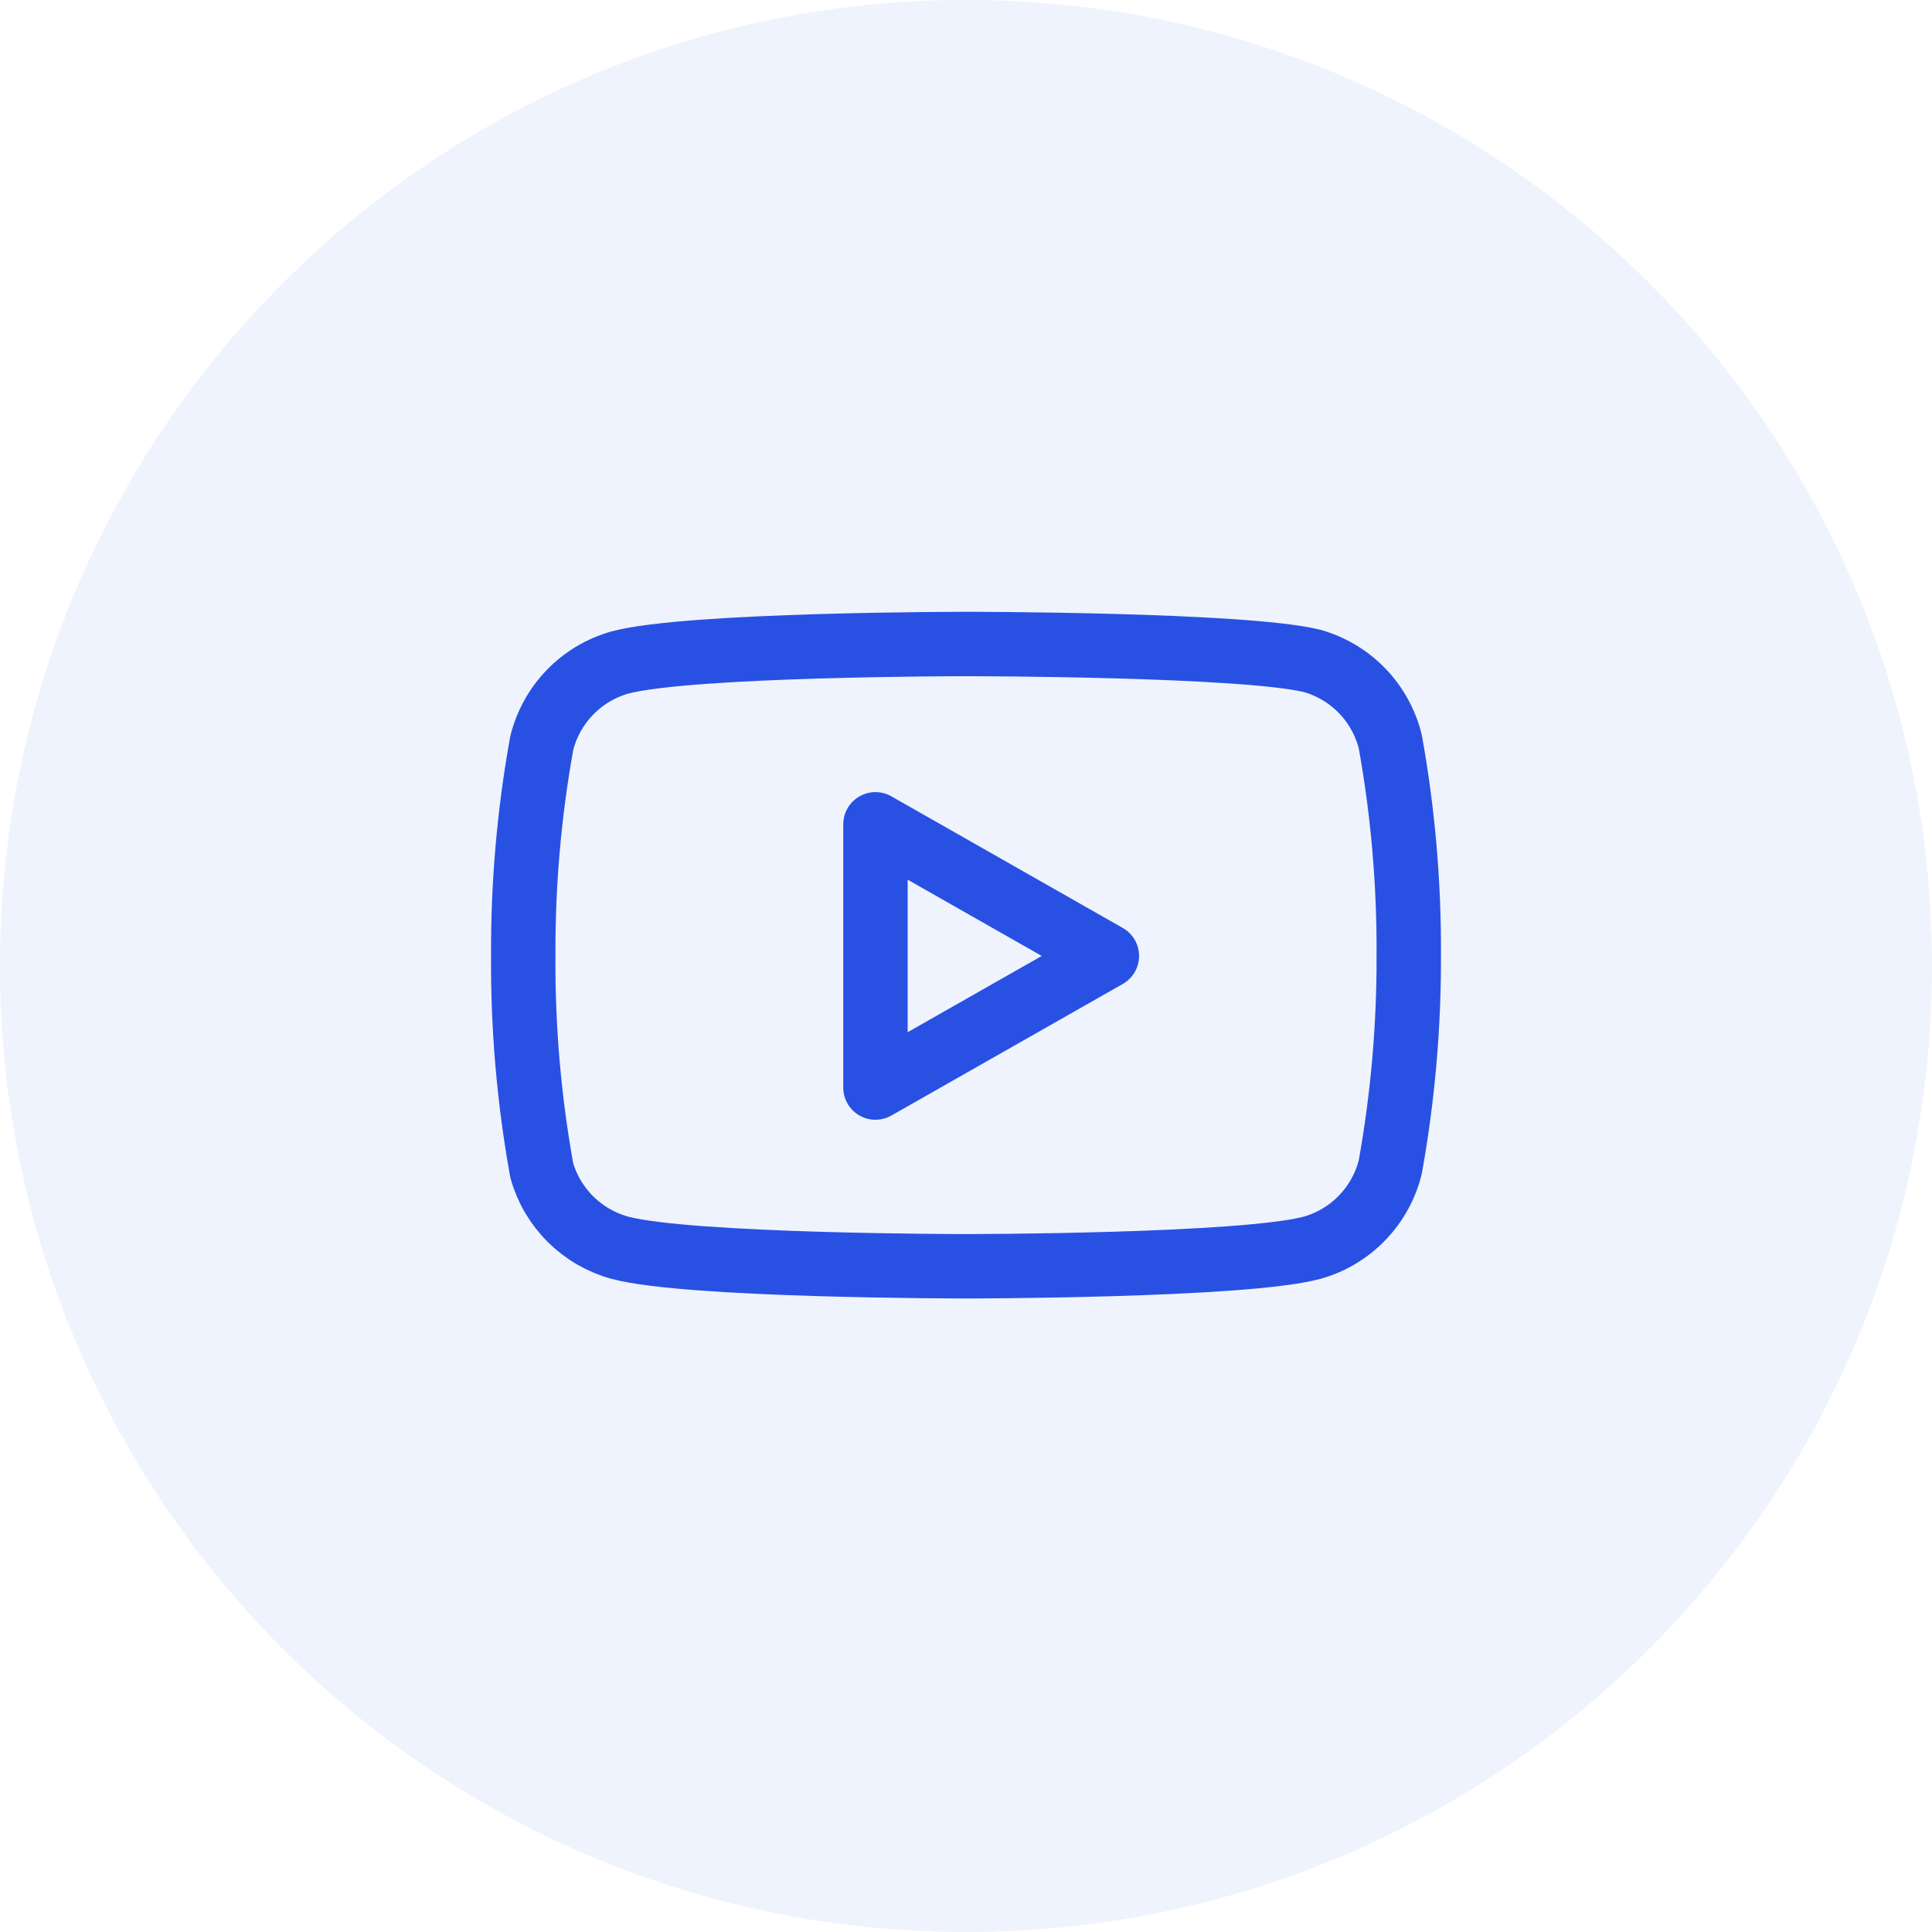
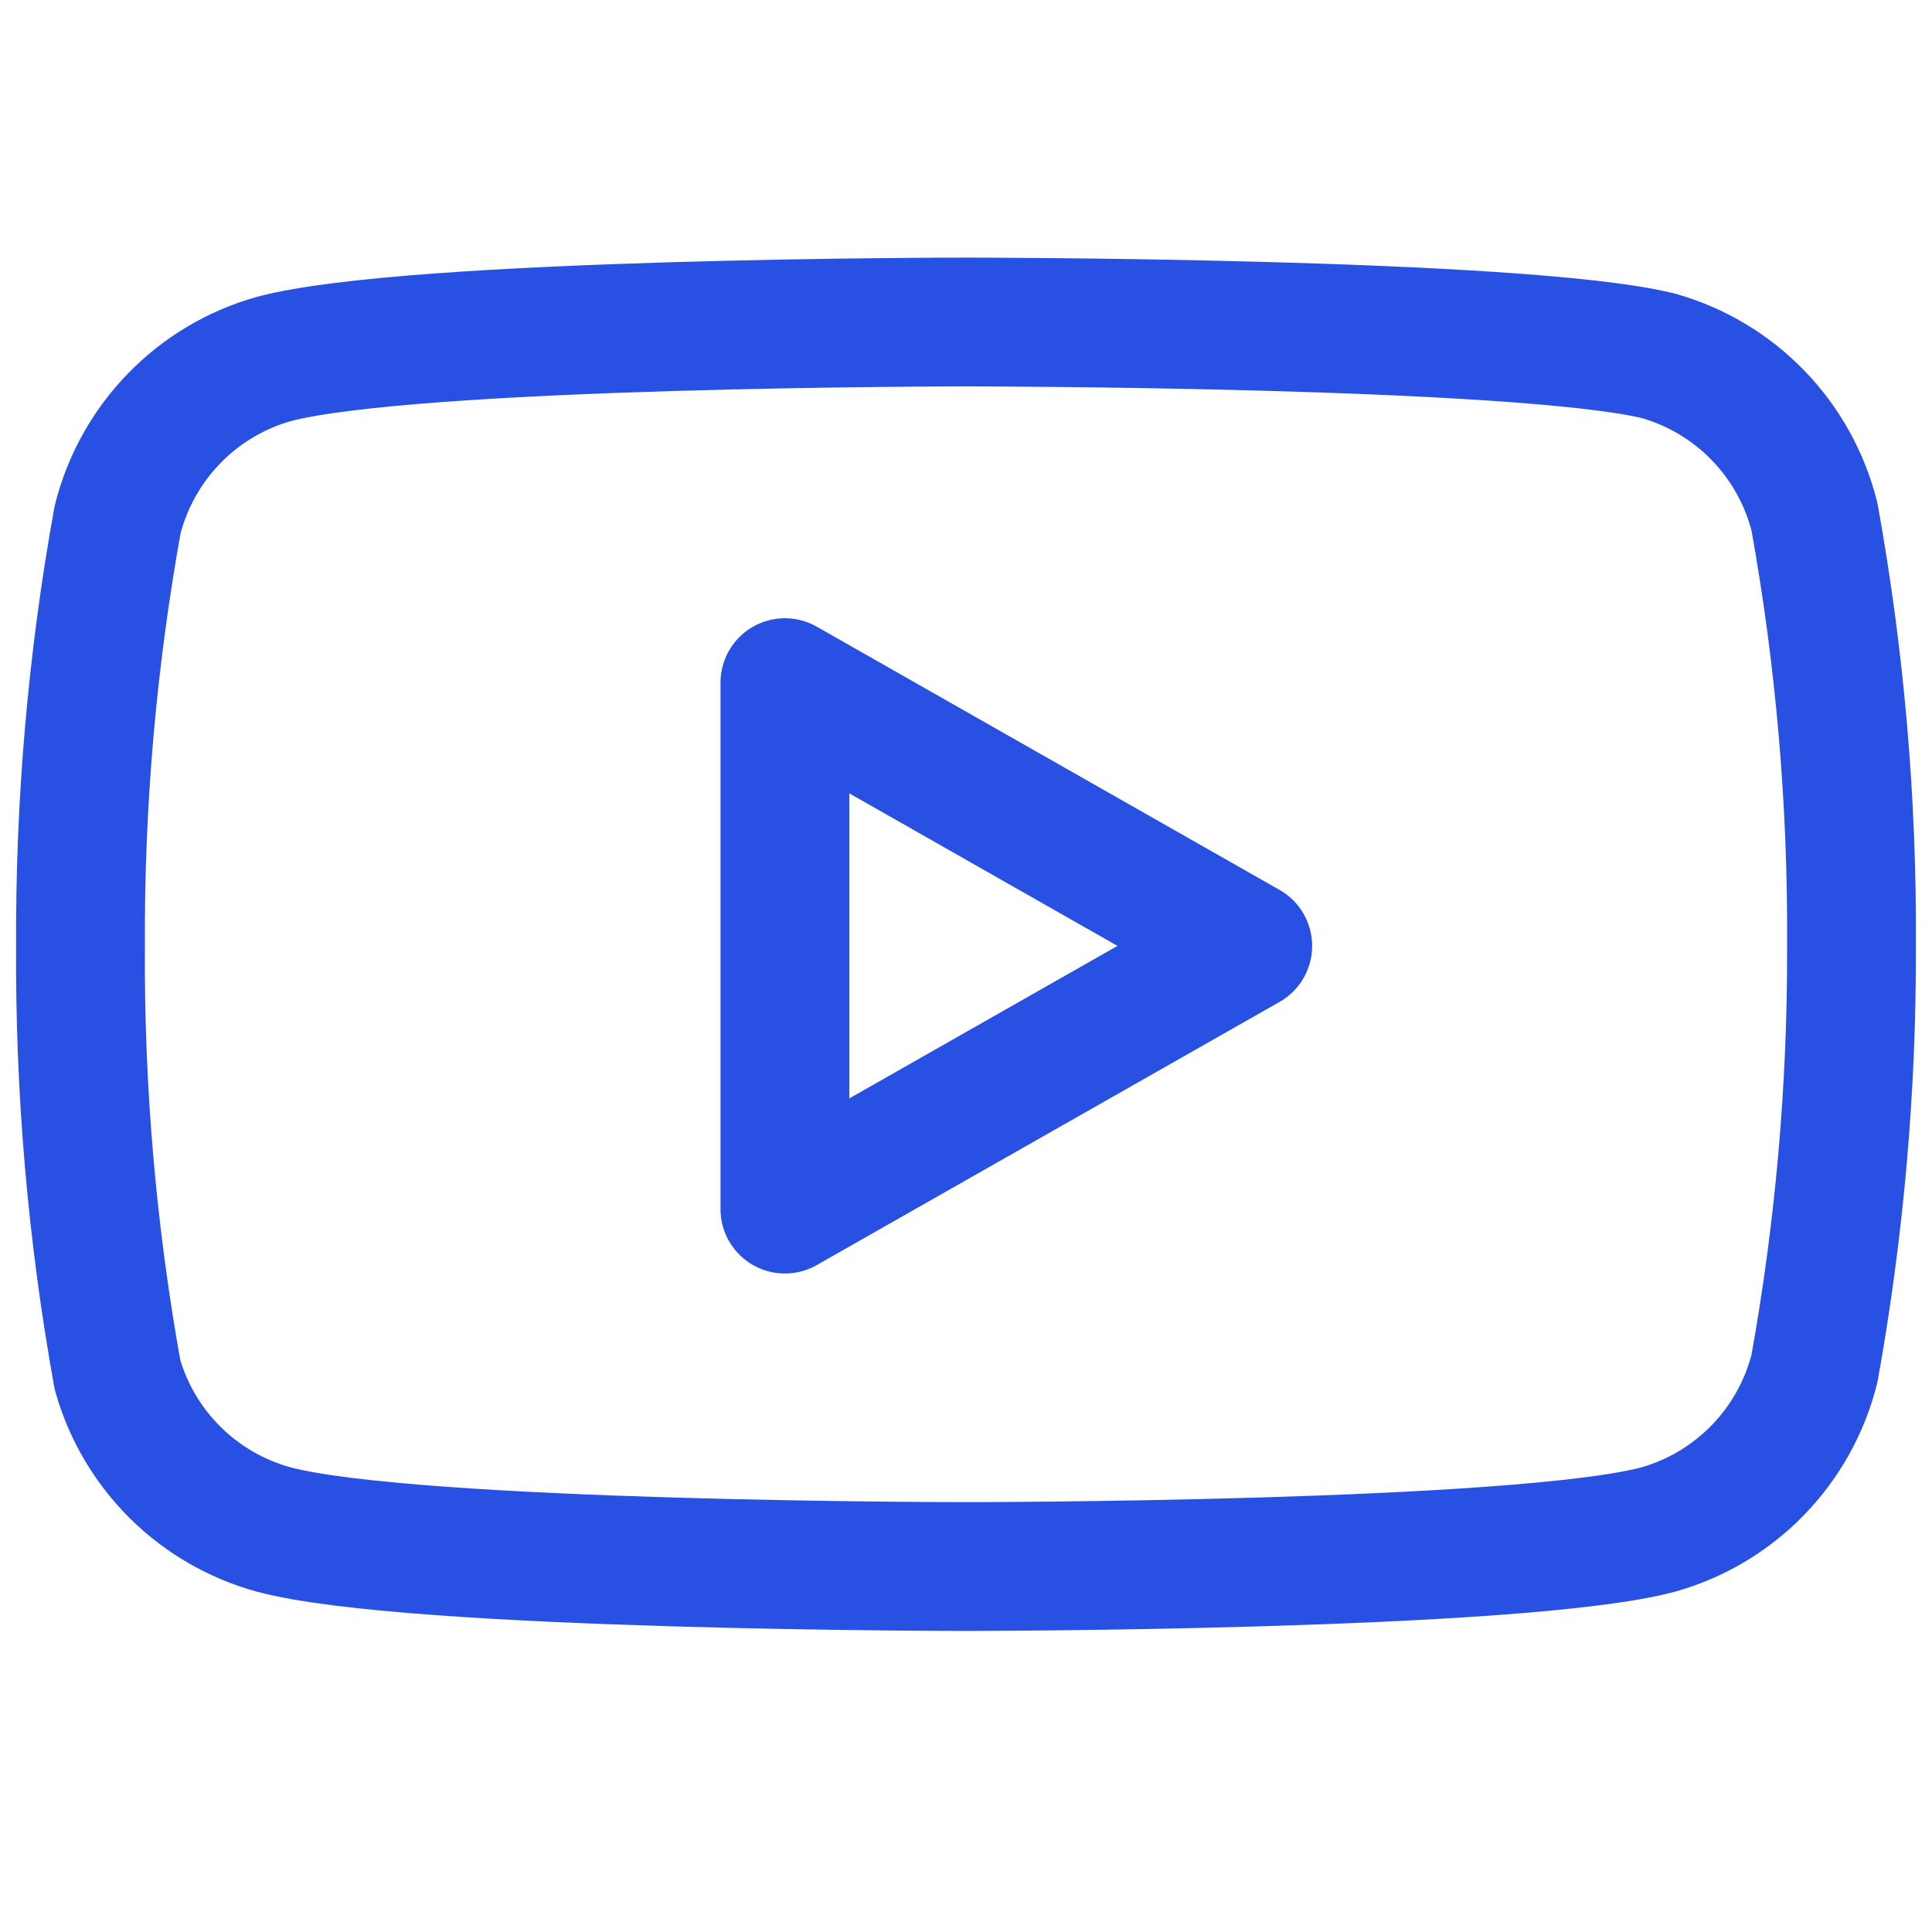
- <svg xmlns="http://www.w3.org/2000/svg" width="60" height="60" viewBox="0 0 60 60" fill="none">
-   <rect width="60" height="60" rx="30" fill="#EFF3FD" />
-   <path d="M43.175 23.025C43.026 22.432 42.724 21.888 42.298 21.449C41.873 21.01 41.338 20.692 40.75 20.525C38.6 20 30 20 30 20C30 20 21.4 20 19.25 20.575C18.662 20.741 18.128 21.06 17.702 21.499C17.276 21.938 16.974 22.482 16.825 23.075C16.431 25.257 16.239 27.47 16.25 29.688C16.236 31.921 16.428 34.152 16.825 36.35C16.989 36.925 17.298 37.448 17.723 37.868C18.148 38.288 18.674 38.592 19.25 38.75C21.4 39.325 30 39.325 30 39.325C30 39.325 38.6 39.325 40.75 38.75C41.338 38.584 41.873 38.265 42.298 37.826C42.724 37.387 43.026 36.843 43.175 36.25C43.565 34.084 43.758 31.888 43.75 29.688C43.764 27.454 43.572 25.223 43.175 23.025V23.025Z" stroke="#2851E3" stroke-width="2" stroke-linecap="round" stroke-linejoin="round" />
-   <path d="M27.188 33.775L34.375 29.688L27.188 25.6V33.775Z" stroke="#2851E3" stroke-width="2" stroke-linecap="round" stroke-linejoin="round" />
+ <svg xmlns="http://www.w3.org/2000/svg" width="30" height="30" viewBox="0 0 30 30" fill="none">
+   <path d="M28.175 8.025C28.026 7.432 27.724 6.888 27.298 6.449C26.872 6.01 26.338 5.691 25.75 5.525C23.6 5 15 5 15 5C15 5 6.4 5 4.25 5.575C3.662 5.741 3.127 6.06 2.702 6.499C2.276 6.938 1.973 7.482 1.825 8.075C1.431 10.257 1.239 12.47 1.25 14.688C1.236 16.921 1.428 19.152 1.825 21.35C1.989 21.925 2.298 22.448 2.723 22.868C3.147 23.288 3.674 23.592 4.25 23.75C6.4 24.325 15 24.325 15 24.325C15 24.325 23.6 24.325 25.75 23.75C26.338 23.584 26.872 23.265 27.298 22.826C27.724 22.387 28.026 21.843 28.175 21.25C28.565 19.084 28.758 16.888 28.75 14.688C28.764 12.454 28.572 10.223 28.175 8.025V8.025Z" stroke="#2851E3" stroke-width="2" stroke-linecap="round" stroke-linejoin="round" />
+   <path d="M12.188 18.775L19.375 14.688L12.188 10.6V18.775Z" stroke="#2851E3" stroke-width="2" stroke-linecap="round" stroke-linejoin="round" />
</svg>
